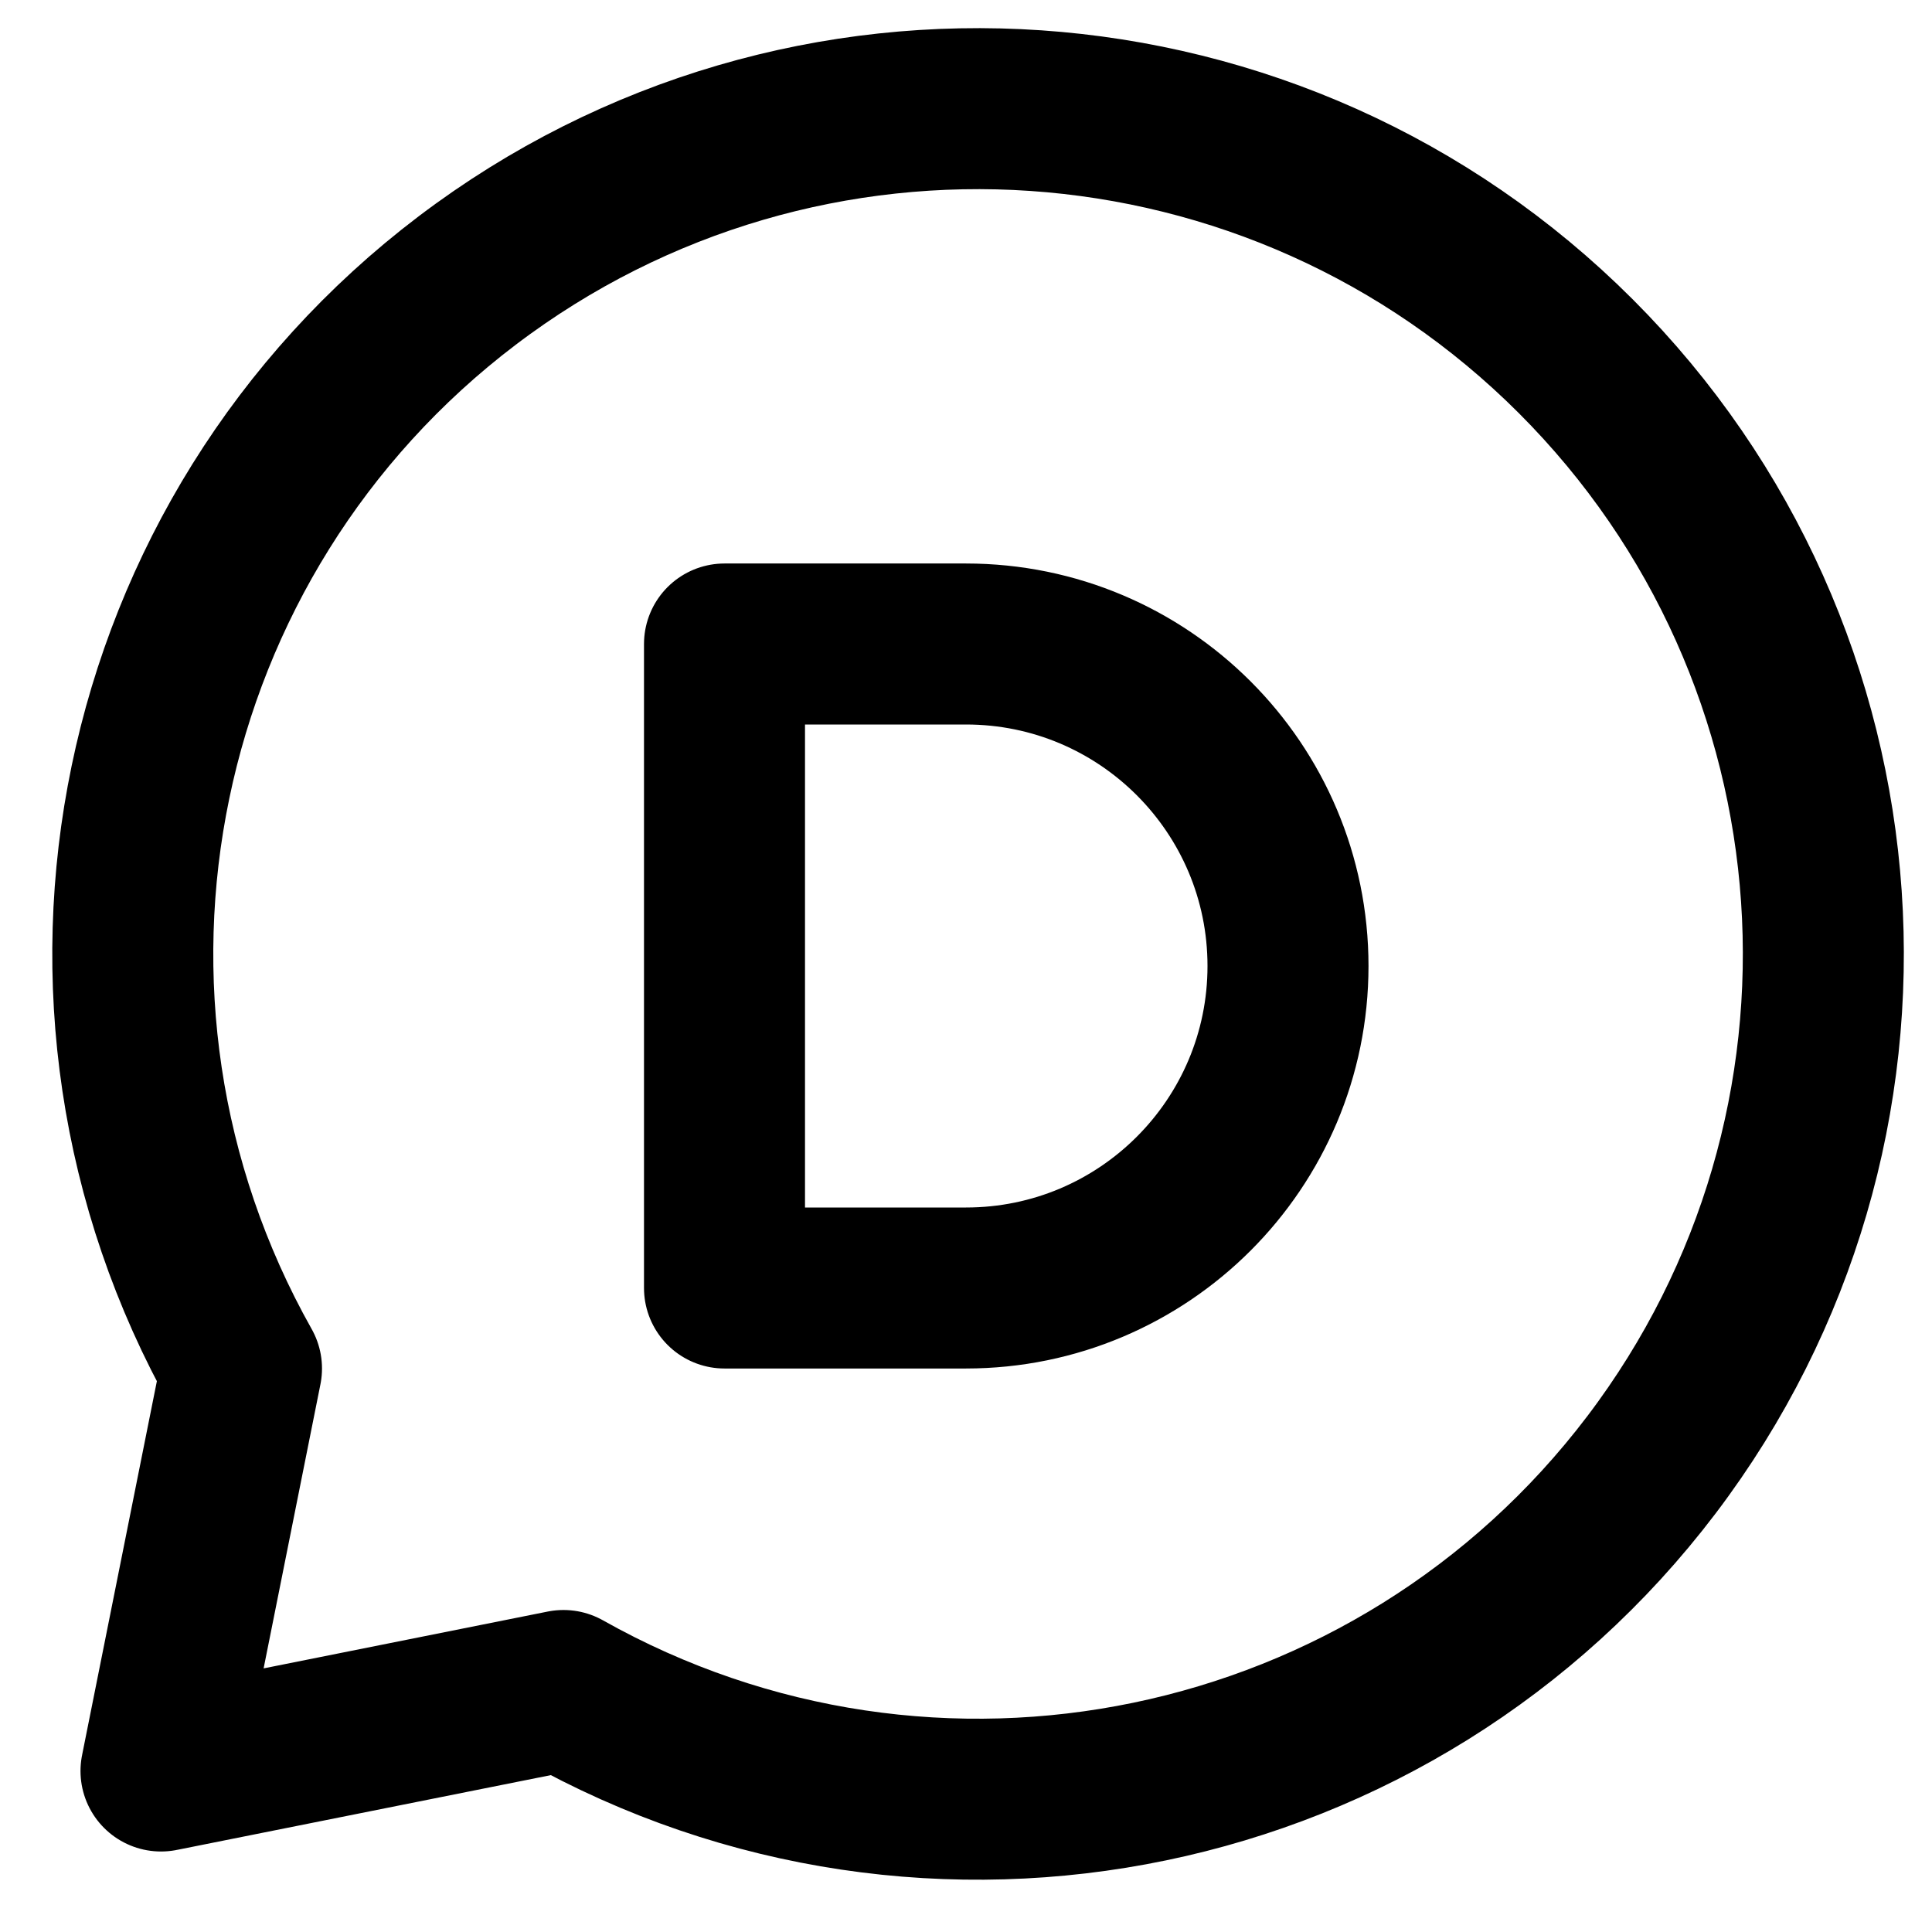
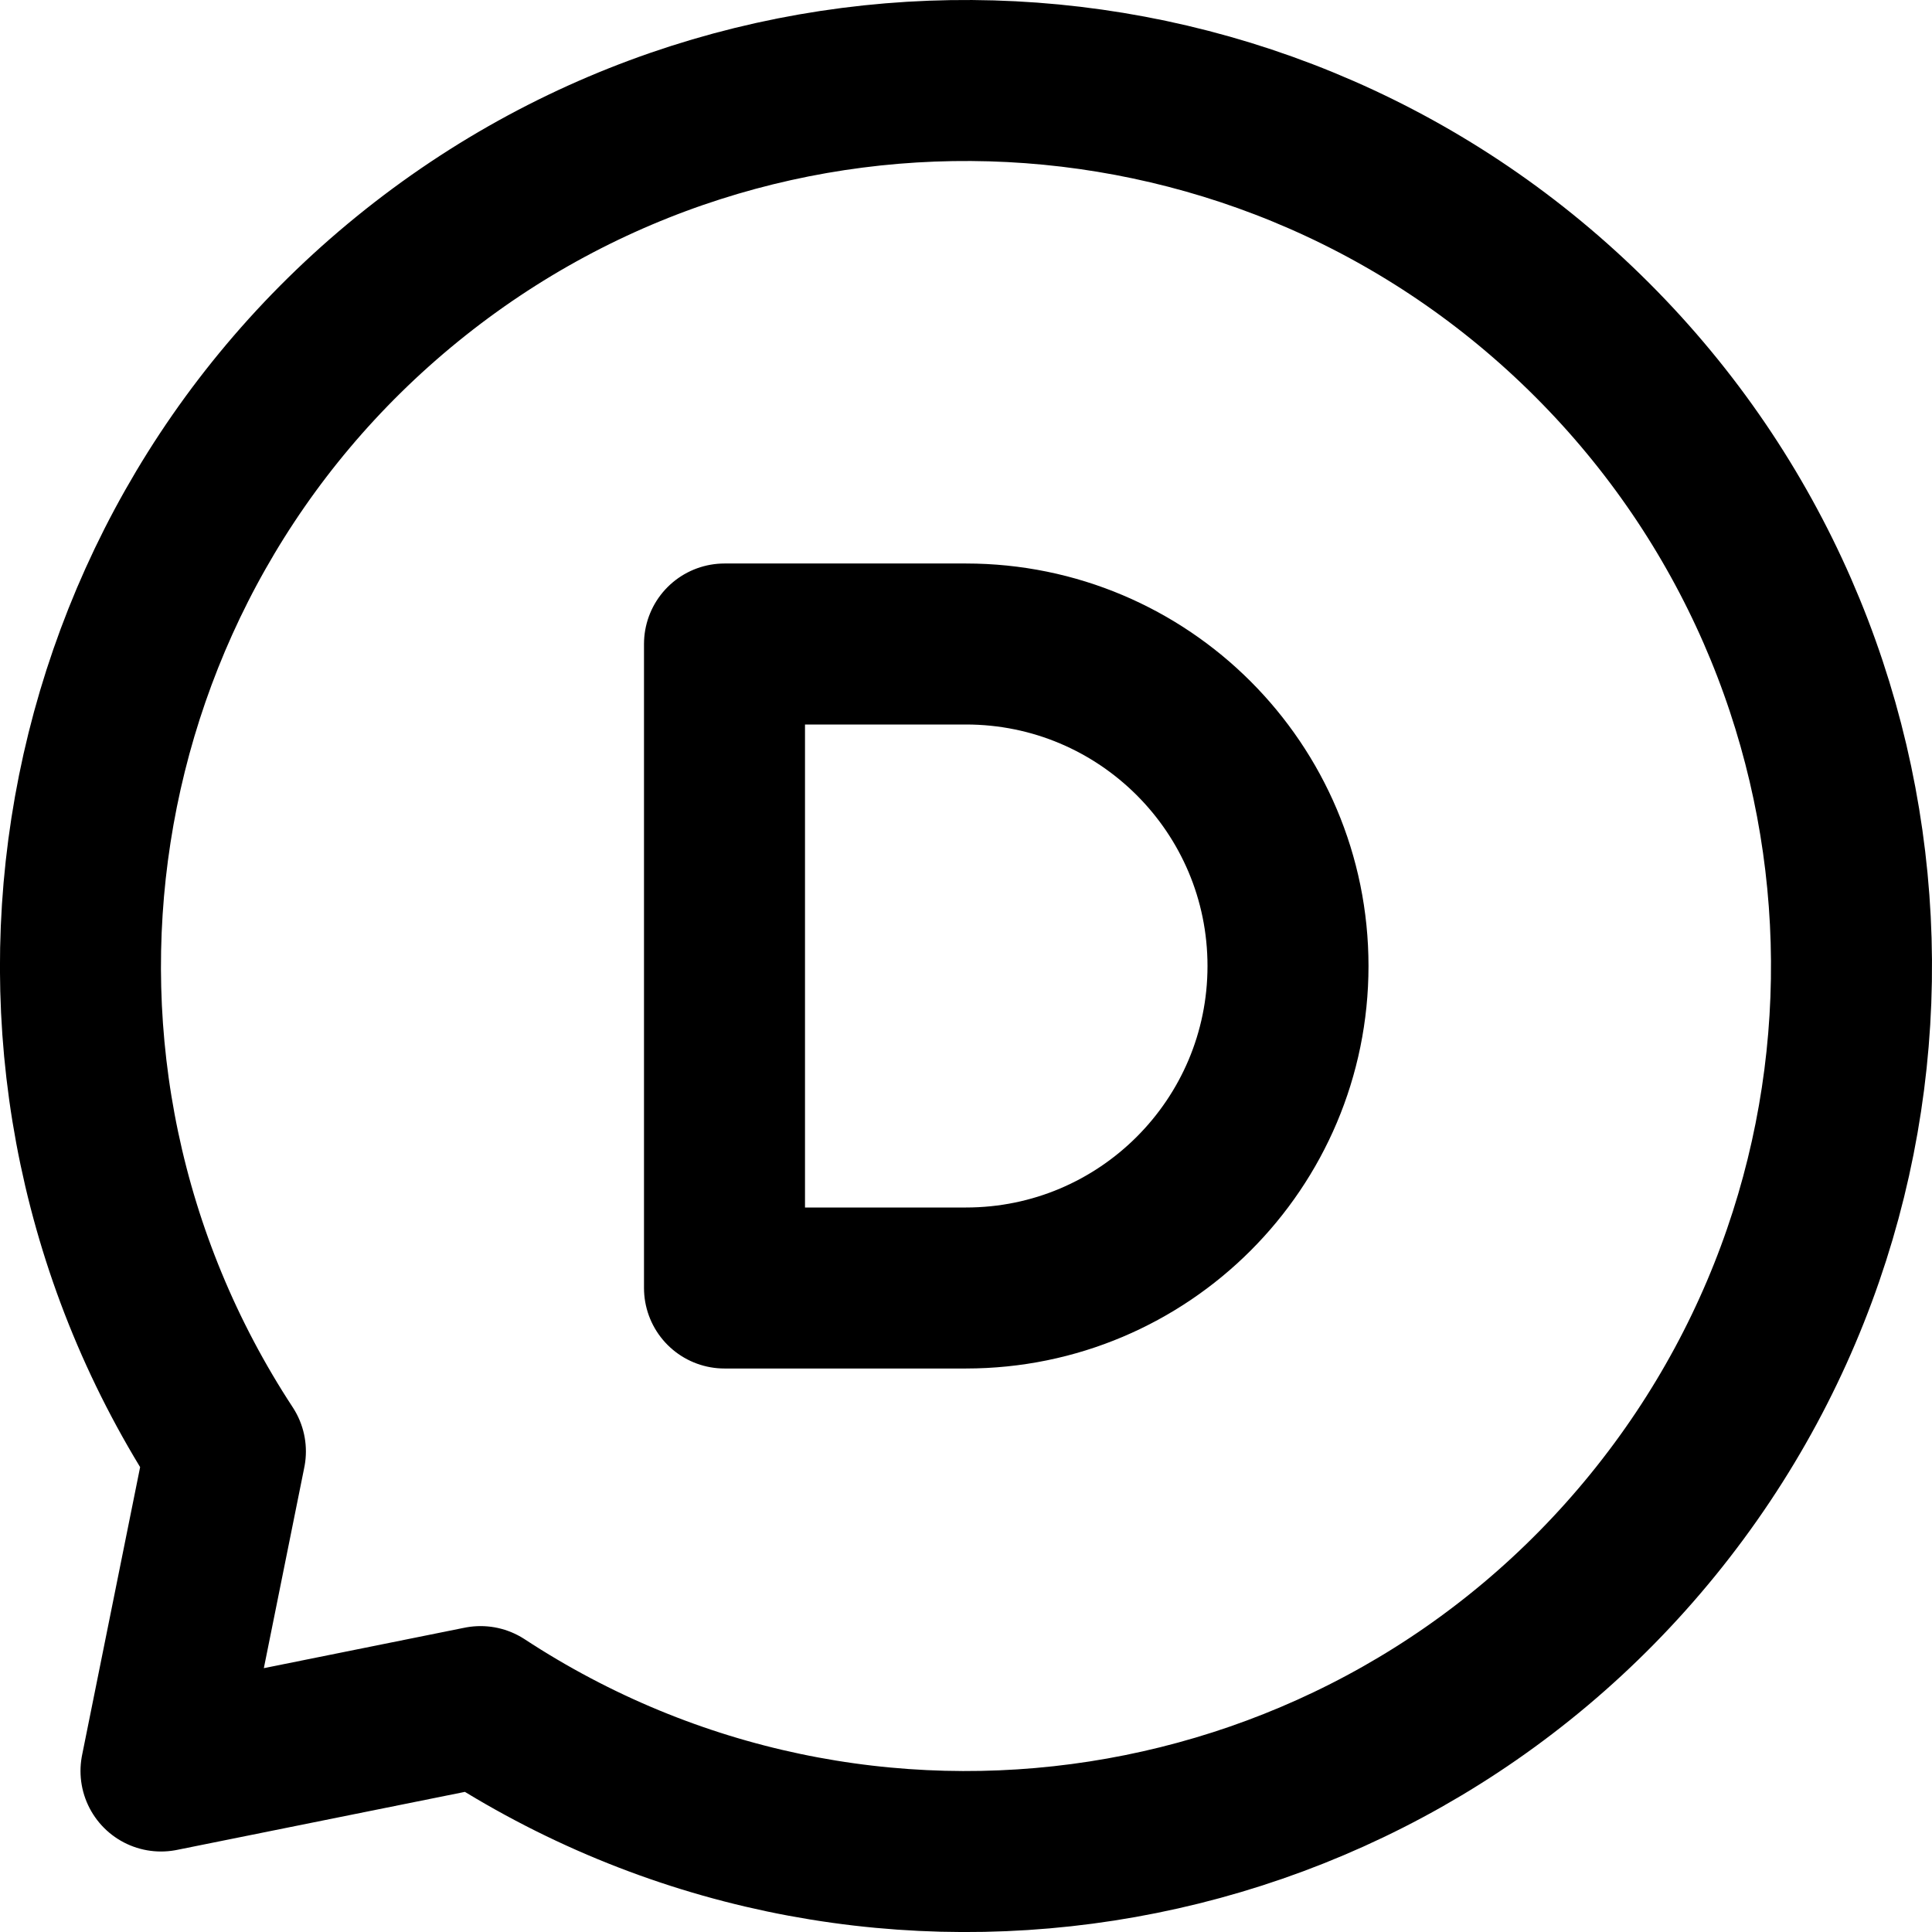
<svg xmlns="http://www.w3.org/2000/svg" class="i i-disqus" viewBox="0 0 24 24" fill="none" stroke="currentColor" stroke-width="2" stroke-linecap="round" stroke-linejoin="round">
-   <path d="M9 8v8h3a1 1 0 0 0 0-8ZM7 21a10.5 10.5 0 1 0-4-4l-1 5Z" />
+   <path d="m2 22 .8-3.97a11 11 0 113.17 3.17ZM12 8a1 1 0 010 8H9V8Z" />
</svg>
